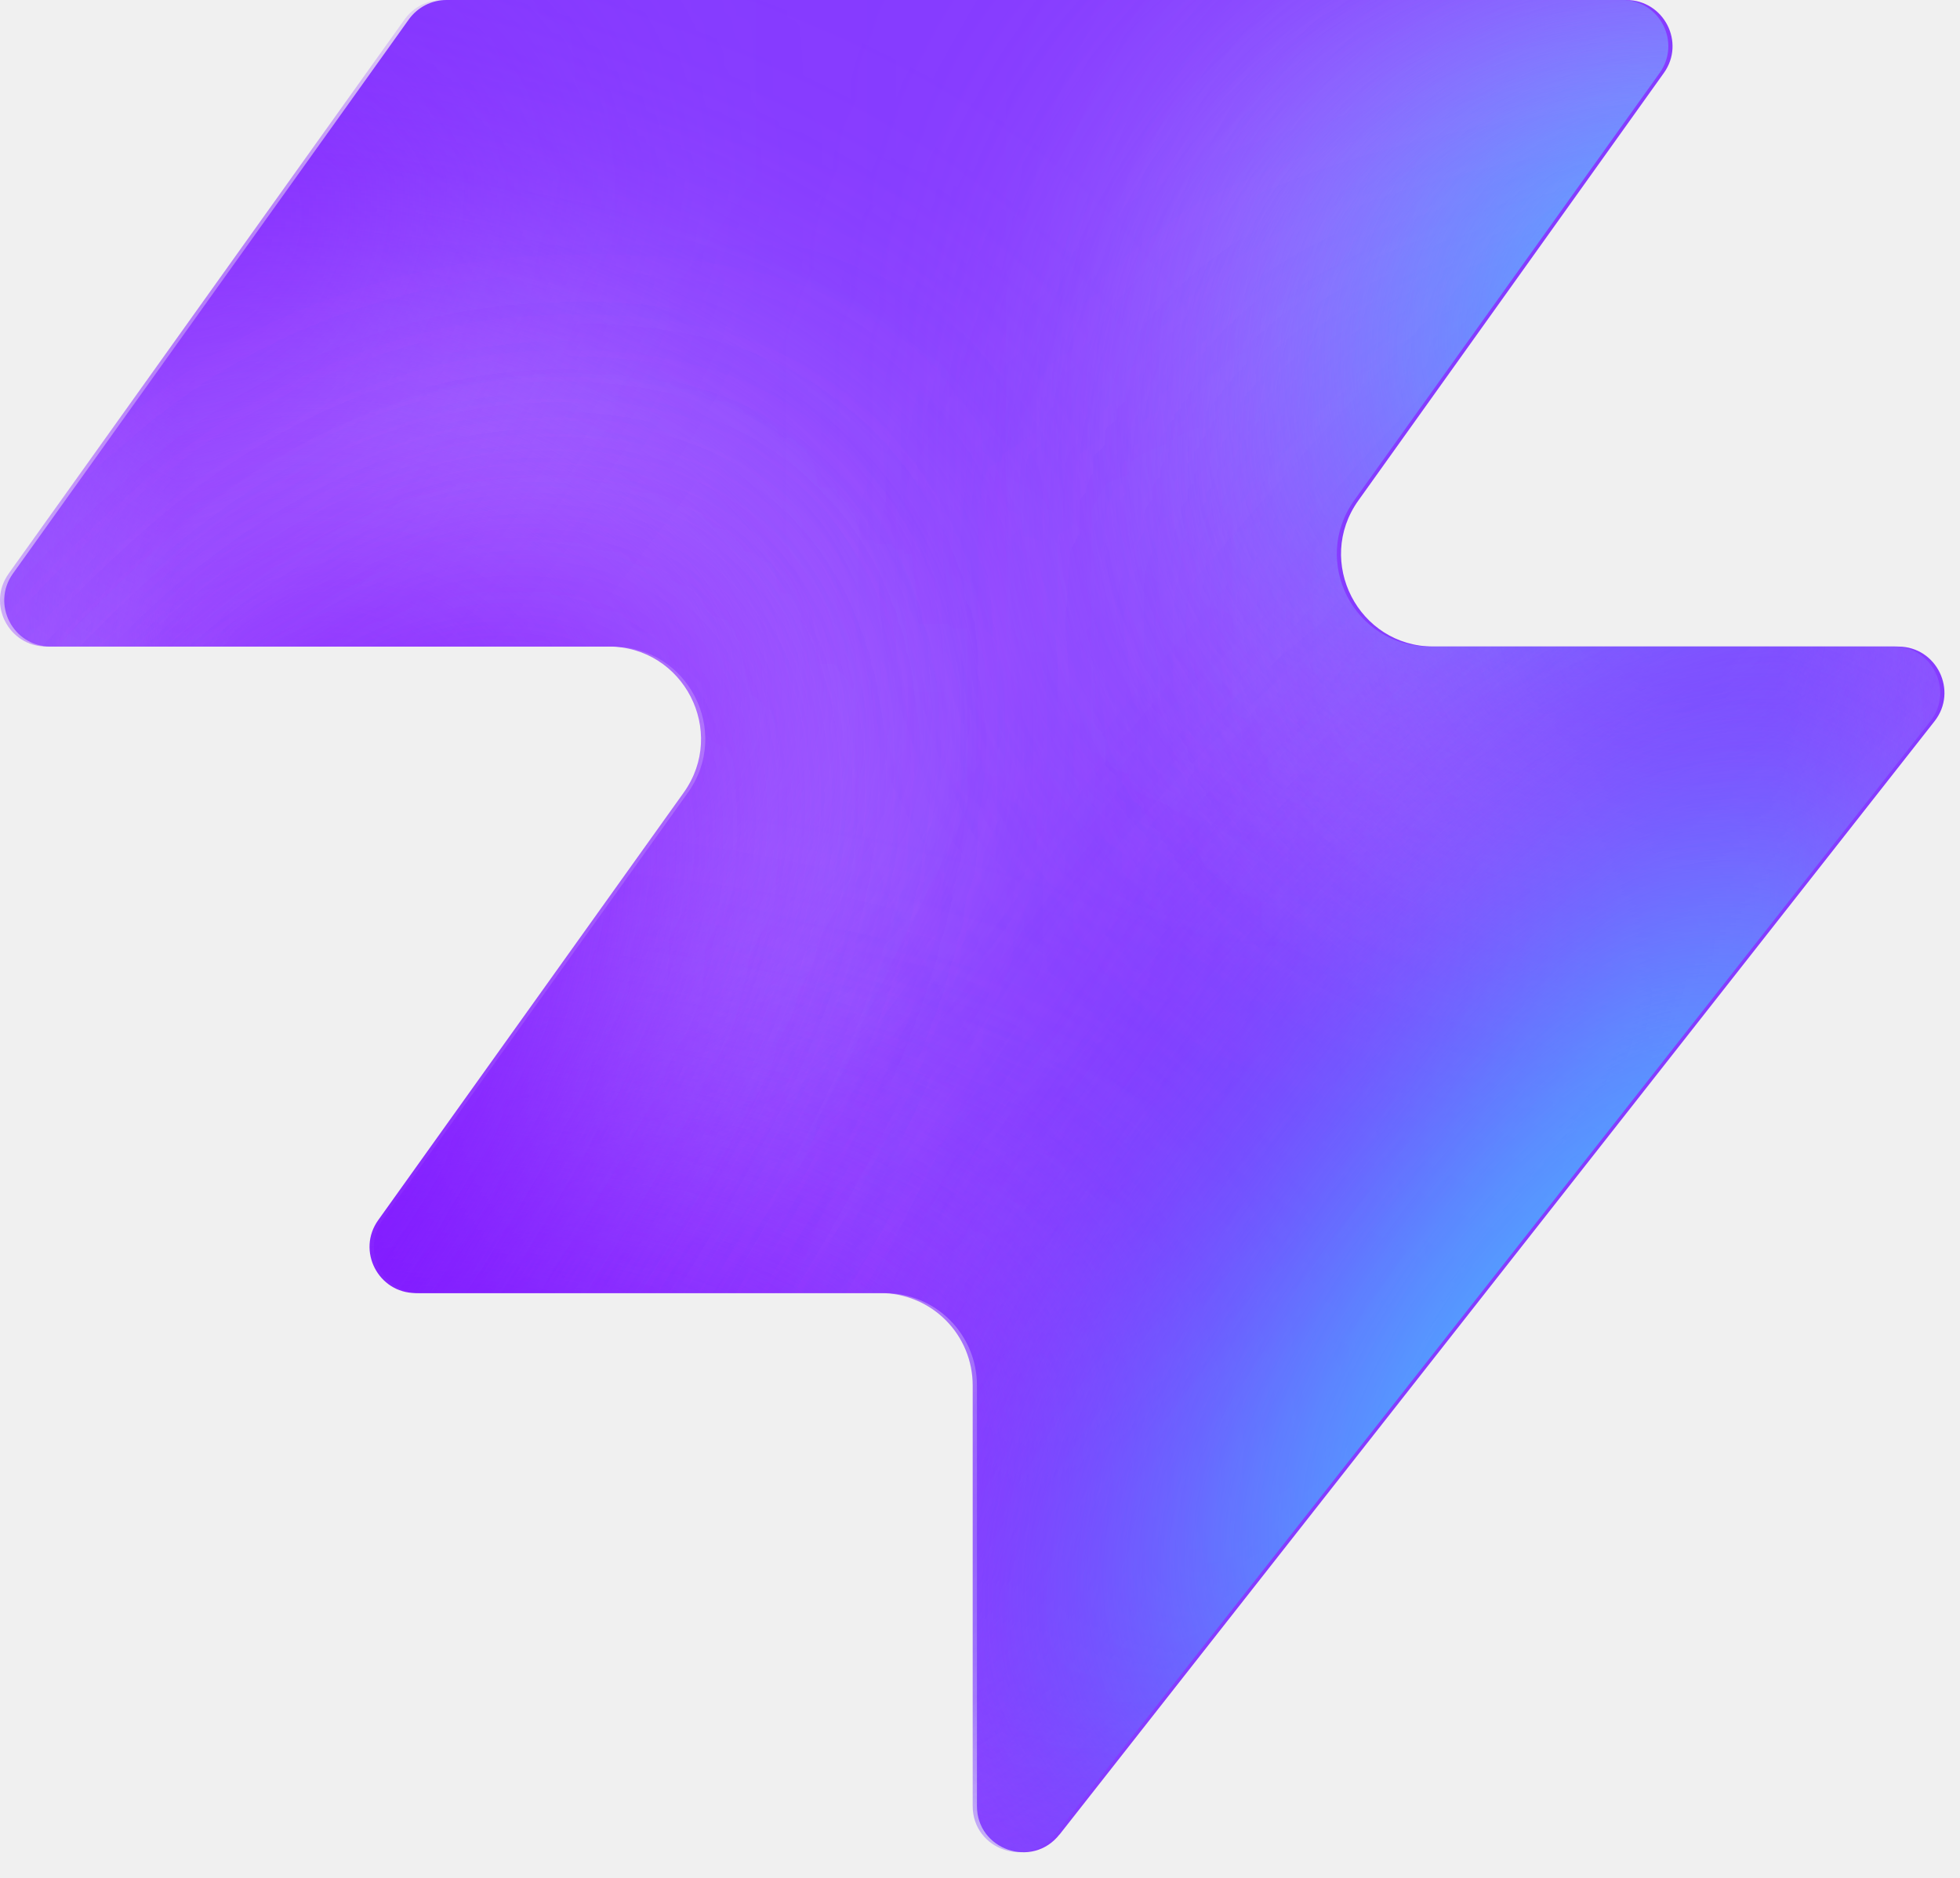
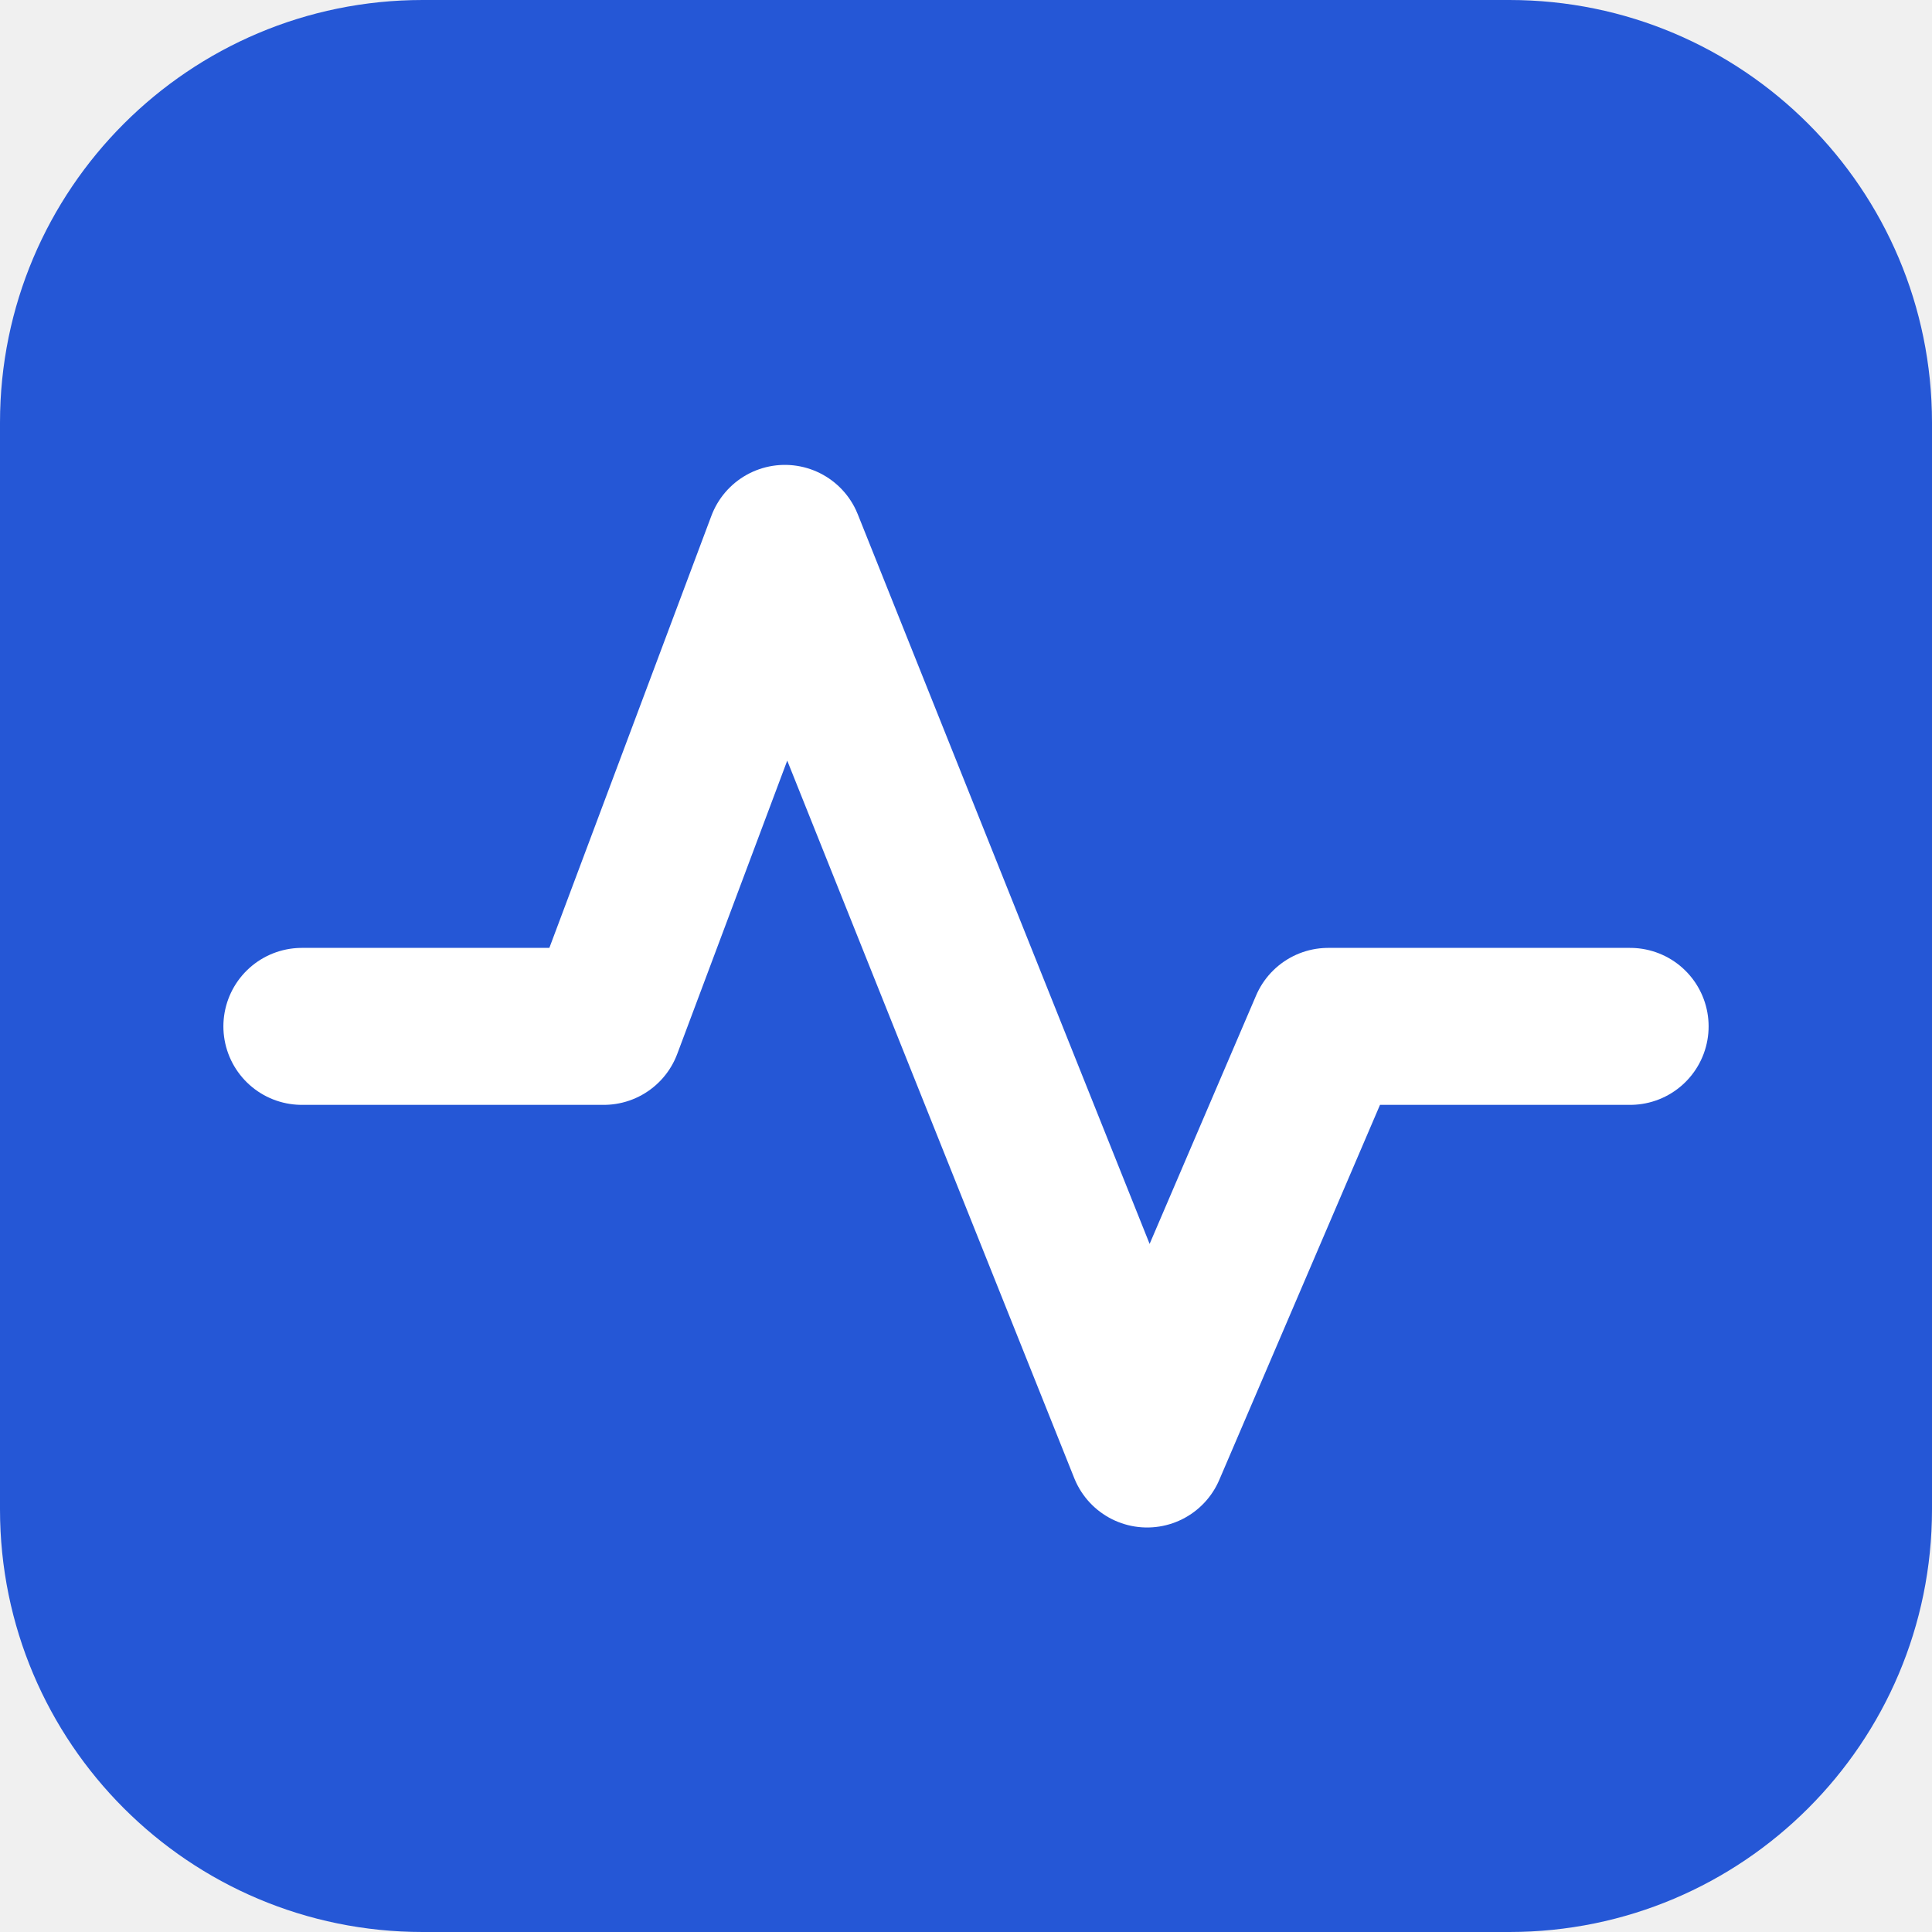
- <svg xmlns="http://www.w3.org/2000/svg" width="48" height="46" fill="none" viewBox="0 0 48 46">
-   <path fill="#863bff" d="M25.946 44.938c-.664.845-2.021.375-2.021-.698V33.937a2.26 2.26 0 0 0-2.262-2.262H10.287c-.92 0-1.456-1.04-.92-1.788l7.48-10.471c1.07-1.497 0-3.578-1.842-3.578H1.237c-.92 0-1.456-1.04-.92-1.788L10.013.474c.214-.297.556-.474.92-.474h28.894c.92 0 1.456 1.04.92 1.788l-7.48 10.471c-1.07 1.498 0 3.579 1.842 3.579h11.377c.943 0 1.473 1.088.89 1.83L25.947 44.94z" style="fill:#863bff;fill:color(display-p3 .525 .23 1);fill-opacity:1" />
-   <mask id="a" width="48" height="46" x="0" y="0" maskUnits="userSpaceOnUse" style="mask-type:alpha">
-     <path fill="#000" d="M25.842 44.938c-.664.844-2.021.375-2.021-.698V33.937a2.26 2.26 0 0 0-2.262-2.262H10.183c-.92 0-1.456-1.04-.92-1.788l7.48-10.471c1.07-1.498 0-3.579-1.842-3.579H1.133c-.92 0-1.456-1.04-.92-1.787L9.91.473c.214-.297.556-.474.92-.474h28.894c.92 0 1.456 1.04.92 1.788l-7.48 10.471c-1.07 1.498 0 3.578 1.842 3.578h11.377c.943 0 1.473 1.088.89 1.832L25.843 44.94z" style="fill:#000;fill-opacity:1" />
-   </mask>
-   <g mask="url(#a)">
-     <g filter="url(#b)">
-       <ellipse cx="5.508" cy="14.704" fill="#ede6ff" rx="5.508" ry="14.704" style="fill:#ede6ff;fill:color(display-p3 .927 .903 1);fill-opacity:1" transform="matrix(.00324 1 1 -.00324 -4.47 31.516)" />
-     </g>
-     <g filter="url(#c)">
-       <ellipse cx="10.399" cy="29.851" fill="#ede6ff" rx="10.399" ry="29.851" style="fill:#ede6ff;fill:color(display-p3 .927 .903 1);fill-opacity:1" transform="matrix(.00324 1 1 -.00324 -39.328 7.883)" />
-     </g>
-     <g filter="url(#d)">
-       <ellipse cx="5.508" cy="30.487" fill="#7e14ff" rx="5.508" ry="30.487" style="fill:#7e14ff;fill:color(display-p3 .492 .077 1);fill-opacity:1" transform="rotate(89.814 -25.913 -14.639)scale(1 -1)" />
-     </g>
-     <g filter="url(#e)">
-       <ellipse cx="5.508" cy="30.599" fill="#7e14ff" rx="5.508" ry="30.599" style="fill:#7e14ff;fill:color(display-p3 .492 .077 1);fill-opacity:1" transform="rotate(89.814 -32.644 -3.334)scale(1 -1)" />
-     </g>
-     <g filter="url(#f)">
-       <ellipse cx="5.508" cy="30.599" fill="#7e14ff" rx="5.508" ry="30.599" style="fill:#7e14ff;fill:color(display-p3 .492 .077 1);fill-opacity:1" transform="matrix(.00324 1 1 -.00324 -34.34 30.47)" />
-     </g>
-     <g filter="url(#g)">
-       <ellipse cx="14.072" cy="22.078" fill="#ede6ff" rx="14.072" ry="22.078" style="fill:#ede6ff;fill:color(display-p3 .927 .903 1);fill-opacity:1" transform="rotate(93.35 24.506 48.493)scale(-1 1)" />
-     </g>
-     <g filter="url(#h)">
-       <ellipse cx="3.47" cy="21.501" fill="#7e14ff" rx="3.47" ry="21.501" style="fill:#7e14ff;fill:color(display-p3 .492 .077 1);fill-opacity:1" transform="rotate(89.009 28.708 47.59)scale(-1 1)" />
-     </g>
-     <g filter="url(#i)">
-       <ellipse cx="3.47" cy="21.501" fill="#7e14ff" rx="3.47" ry="21.501" style="fill:#7e14ff;fill:color(display-p3 .492 .077 1);fill-opacity:1" transform="rotate(89.009 28.708 47.59)scale(-1 1)" />
-     </g>
-     <g filter="url(#j)">
-       <ellipse cx=".387" cy="8.972" fill="#7e14ff" rx="4.407" ry="29.108" style="fill:#7e14ff;fill:color(display-p3 .492 .077 1);fill-opacity:1" transform="rotate(39.51 .387 8.972)" />
-     </g>
-     <g filter="url(#k)">
-       <ellipse cx="47.523" cy="-6.092" fill="#7e14ff" rx="4.407" ry="29.108" style="fill:#7e14ff;fill:color(display-p3 .492 .077 1);fill-opacity:1" transform="rotate(37.892 47.523 -6.092)" />
-     </g>
-     <g filter="url(#l)">
-       <ellipse cx="41.412" cy="6.333" fill="#47bfff" rx="5.971" ry="9.665" style="fill:#47bfff;fill:color(display-p3 .28 .748 1);fill-opacity:1" transform="rotate(37.892 41.412 6.333)" />
-     </g>
-     <g filter="url(#m)">
-       <ellipse cx="-1.879" cy="38.332" fill="#7e14ff" rx="4.407" ry="29.108" style="fill:#7e14ff;fill:color(display-p3 .492 .077 1);fill-opacity:1" transform="rotate(37.892 -1.88 38.332)" />
-     </g>
-     <g filter="url(#n)">
-       <ellipse cx="-1.879" cy="38.332" fill="#7e14ff" rx="4.407" ry="29.108" style="fill:#7e14ff;fill:color(display-p3 .492 .077 1);fill-opacity:1" transform="rotate(37.892 -1.88 38.332)" />
-     </g>
-     <g filter="url(#o)">
-       <ellipse cx="35.651" cy="29.907" fill="#7e14ff" rx="4.407" ry="29.108" style="fill:#7e14ff;fill:color(display-p3 .492 .077 1);fill-opacity:1" transform="rotate(37.892 35.651 29.907)" />
-     </g>
-     <g filter="url(#p)">
-       <ellipse cx="38.418" cy="32.4" fill="#47bfff" rx="5.971" ry="15.297" style="fill:#47bfff;fill:color(display-p3 .28 .748 1);fill-opacity:1" transform="rotate(37.892 38.418 32.4)" />
-     </g>
-   </g>
-   <defs>
-     <filter id="b" width="60.045" height="41.654" x="-19.77" y="16.149" color-interpolation-filters="sRGB" filterUnits="userSpaceOnUse">
-       <feFlood flood-opacity="0" result="BackgroundImageFix" />
-       <feBlend in="SourceGraphic" in2="BackgroundImageFix" result="shape" />
-       <feGaussianBlur result="effect1_foregroundBlur_2002_17158" stdDeviation="7.659" />
-     </filter>
-     <filter id="c" width="90.34" height="51.437" x="-54.613" y="-7.533" color-interpolation-filters="sRGB" filterUnits="userSpaceOnUse">
-       <feFlood flood-opacity="0" result="BackgroundImageFix" />
-       <feBlend in="SourceGraphic" in2="BackgroundImageFix" result="shape" />
-       <feGaussianBlur result="effect1_foregroundBlur_2002_17158" stdDeviation="7.659" />
-     </filter>
-     <filter id="d" width="79.355" height="29.4" x="-49.64" y="2.03" color-interpolation-filters="sRGB" filterUnits="userSpaceOnUse">
-       <feFlood flood-opacity="0" result="BackgroundImageFix" />
-       <feBlend in="SourceGraphic" in2="BackgroundImageFix" result="shape" />
-       <feGaussianBlur result="effect1_foregroundBlur_2002_17158" stdDeviation="4.596" />
-     </filter>
-     <filter id="e" width="79.579" height="29.4" x="-45.045" y="20.029" color-interpolation-filters="sRGB" filterUnits="userSpaceOnUse">
-       <feFlood flood-opacity="0" result="BackgroundImageFix" />
-       <feBlend in="SourceGraphic" in2="BackgroundImageFix" result="shape" />
-       <feGaussianBlur result="effect1_foregroundBlur_2002_17158" stdDeviation="4.596" />
-     </filter>
-     <filter id="f" width="79.579" height="29.4" x="-43.513" y="21.178" color-interpolation-filters="sRGB" filterUnits="userSpaceOnUse">
-       <feFlood flood-opacity="0" result="BackgroundImageFix" />
-       <feBlend in="SourceGraphic" in2="BackgroundImageFix" result="shape" />
-       <feGaussianBlur result="effect1_foregroundBlur_2002_17158" stdDeviation="4.596" />
-     </filter>
-     <filter id="g" width="74.749" height="58.852" x="15.756" y="-17.901" color-interpolation-filters="sRGB" filterUnits="userSpaceOnUse">
-       <feFlood flood-opacity="0" result="BackgroundImageFix" />
-       <feBlend in="SourceGraphic" in2="BackgroundImageFix" result="shape" />
-       <feGaussianBlur result="effect1_foregroundBlur_2002_17158" stdDeviation="7.659" />
-     </filter>
-     <filter id="h" width="61.377" height="25.362" x="23.548" y="2.284" color-interpolation-filters="sRGB" filterUnits="userSpaceOnUse">
-       <feFlood flood-opacity="0" result="BackgroundImageFix" />
-       <feBlend in="SourceGraphic" in2="BackgroundImageFix" result="shape" />
-       <feGaussianBlur result="effect1_foregroundBlur_2002_17158" stdDeviation="4.596" />
-     </filter>
-     <filter id="i" width="61.377" height="25.362" x="23.548" y="2.284" color-interpolation-filters="sRGB" filterUnits="userSpaceOnUse">
-       <feFlood flood-opacity="0" result="BackgroundImageFix" />
-       <feBlend in="SourceGraphic" in2="BackgroundImageFix" result="shape" />
-       <feGaussianBlur result="effect1_foregroundBlur_2002_17158" stdDeviation="4.596" />
-     </filter>
-     <filter id="j" width="56.045" height="63.649" x="-27.636" y="-22.853" color-interpolation-filters="sRGB" filterUnits="userSpaceOnUse">
-       <feFlood flood-opacity="0" result="BackgroundImageFix" />
-       <feBlend in="SourceGraphic" in2="BackgroundImageFix" result="shape" />
-       <feGaussianBlur result="effect1_foregroundBlur_2002_17158" stdDeviation="4.596" />
-     </filter>
-     <filter id="k" width="54.814" height="64.646" x="20.116" y="-38.415" color-interpolation-filters="sRGB" filterUnits="userSpaceOnUse">
-       <feFlood flood-opacity="0" result="BackgroundImageFix" />
-       <feBlend in="SourceGraphic" in2="BackgroundImageFix" result="shape" />
-       <feGaussianBlur result="effect1_foregroundBlur_2002_17158" stdDeviation="4.596" />
-     </filter>
-     <filter id="l" width="33.541" height="35.313" x="24.641" y="-11.323" color-interpolation-filters="sRGB" filterUnits="userSpaceOnUse">
-       <feFlood flood-opacity="0" result="BackgroundImageFix" />
-       <feBlend in="SourceGraphic" in2="BackgroundImageFix" result="shape" />
-       <feGaussianBlur result="effect1_foregroundBlur_2002_17158" stdDeviation="4.596" />
-     </filter>
-     <filter id="m" width="54.814" height="64.646" x="-29.286" y="6.009" color-interpolation-filters="sRGB" filterUnits="userSpaceOnUse">
-       <feFlood flood-opacity="0" result="BackgroundImageFix" />
-       <feBlend in="SourceGraphic" in2="BackgroundImageFix" result="shape" />
-       <feGaussianBlur result="effect1_foregroundBlur_2002_17158" stdDeviation="4.596" />
-     </filter>
-     <filter id="n" width="54.814" height="64.646" x="-29.286" y="6.009" color-interpolation-filters="sRGB" filterUnits="userSpaceOnUse">
-       <feFlood flood-opacity="0" result="BackgroundImageFix" />
-       <feBlend in="SourceGraphic" in2="BackgroundImageFix" result="shape" />
-       <feGaussianBlur result="effect1_foregroundBlur_2002_17158" stdDeviation="4.596" />
-     </filter>
-     <filter id="o" width="54.814" height="64.646" x="8.244" y="-2.416" color-interpolation-filters="sRGB" filterUnits="userSpaceOnUse">
-       <feFlood flood-opacity="0" result="BackgroundImageFix" />
-       <feBlend in="SourceGraphic" in2="BackgroundImageFix" result="shape" />
-       <feGaussianBlur result="effect1_foregroundBlur_2002_17158" stdDeviation="4.596" />
-     </filter>
-     <filter id="p" width="39.409" height="43.623" x="18.713" y="10.588" color-interpolation-filters="sRGB" filterUnits="userSpaceOnUse">
-       <feFlood flood-opacity="0" result="BackgroundImageFix" />
-       <feBlend in="SourceGraphic" in2="BackgroundImageFix" result="shape" />
-       <feGaussianBlur result="effect1_foregroundBlur_2002_17158" stdDeviation="4.596" />
-     </filter>
-   </defs>
+ <svg xmlns="http://www.w3.org/2000/svg" viewBox="0 0 32 32">
+   <rect width="32" height="32" rx="7" fill="#2557d6" />
+   <path d="M5 17h5l3-8 6 15 3-7h5" fill="none" stroke="#fff" stroke-width="2.6" stroke-linecap="round" stroke-linejoin="round" />
</svg>
